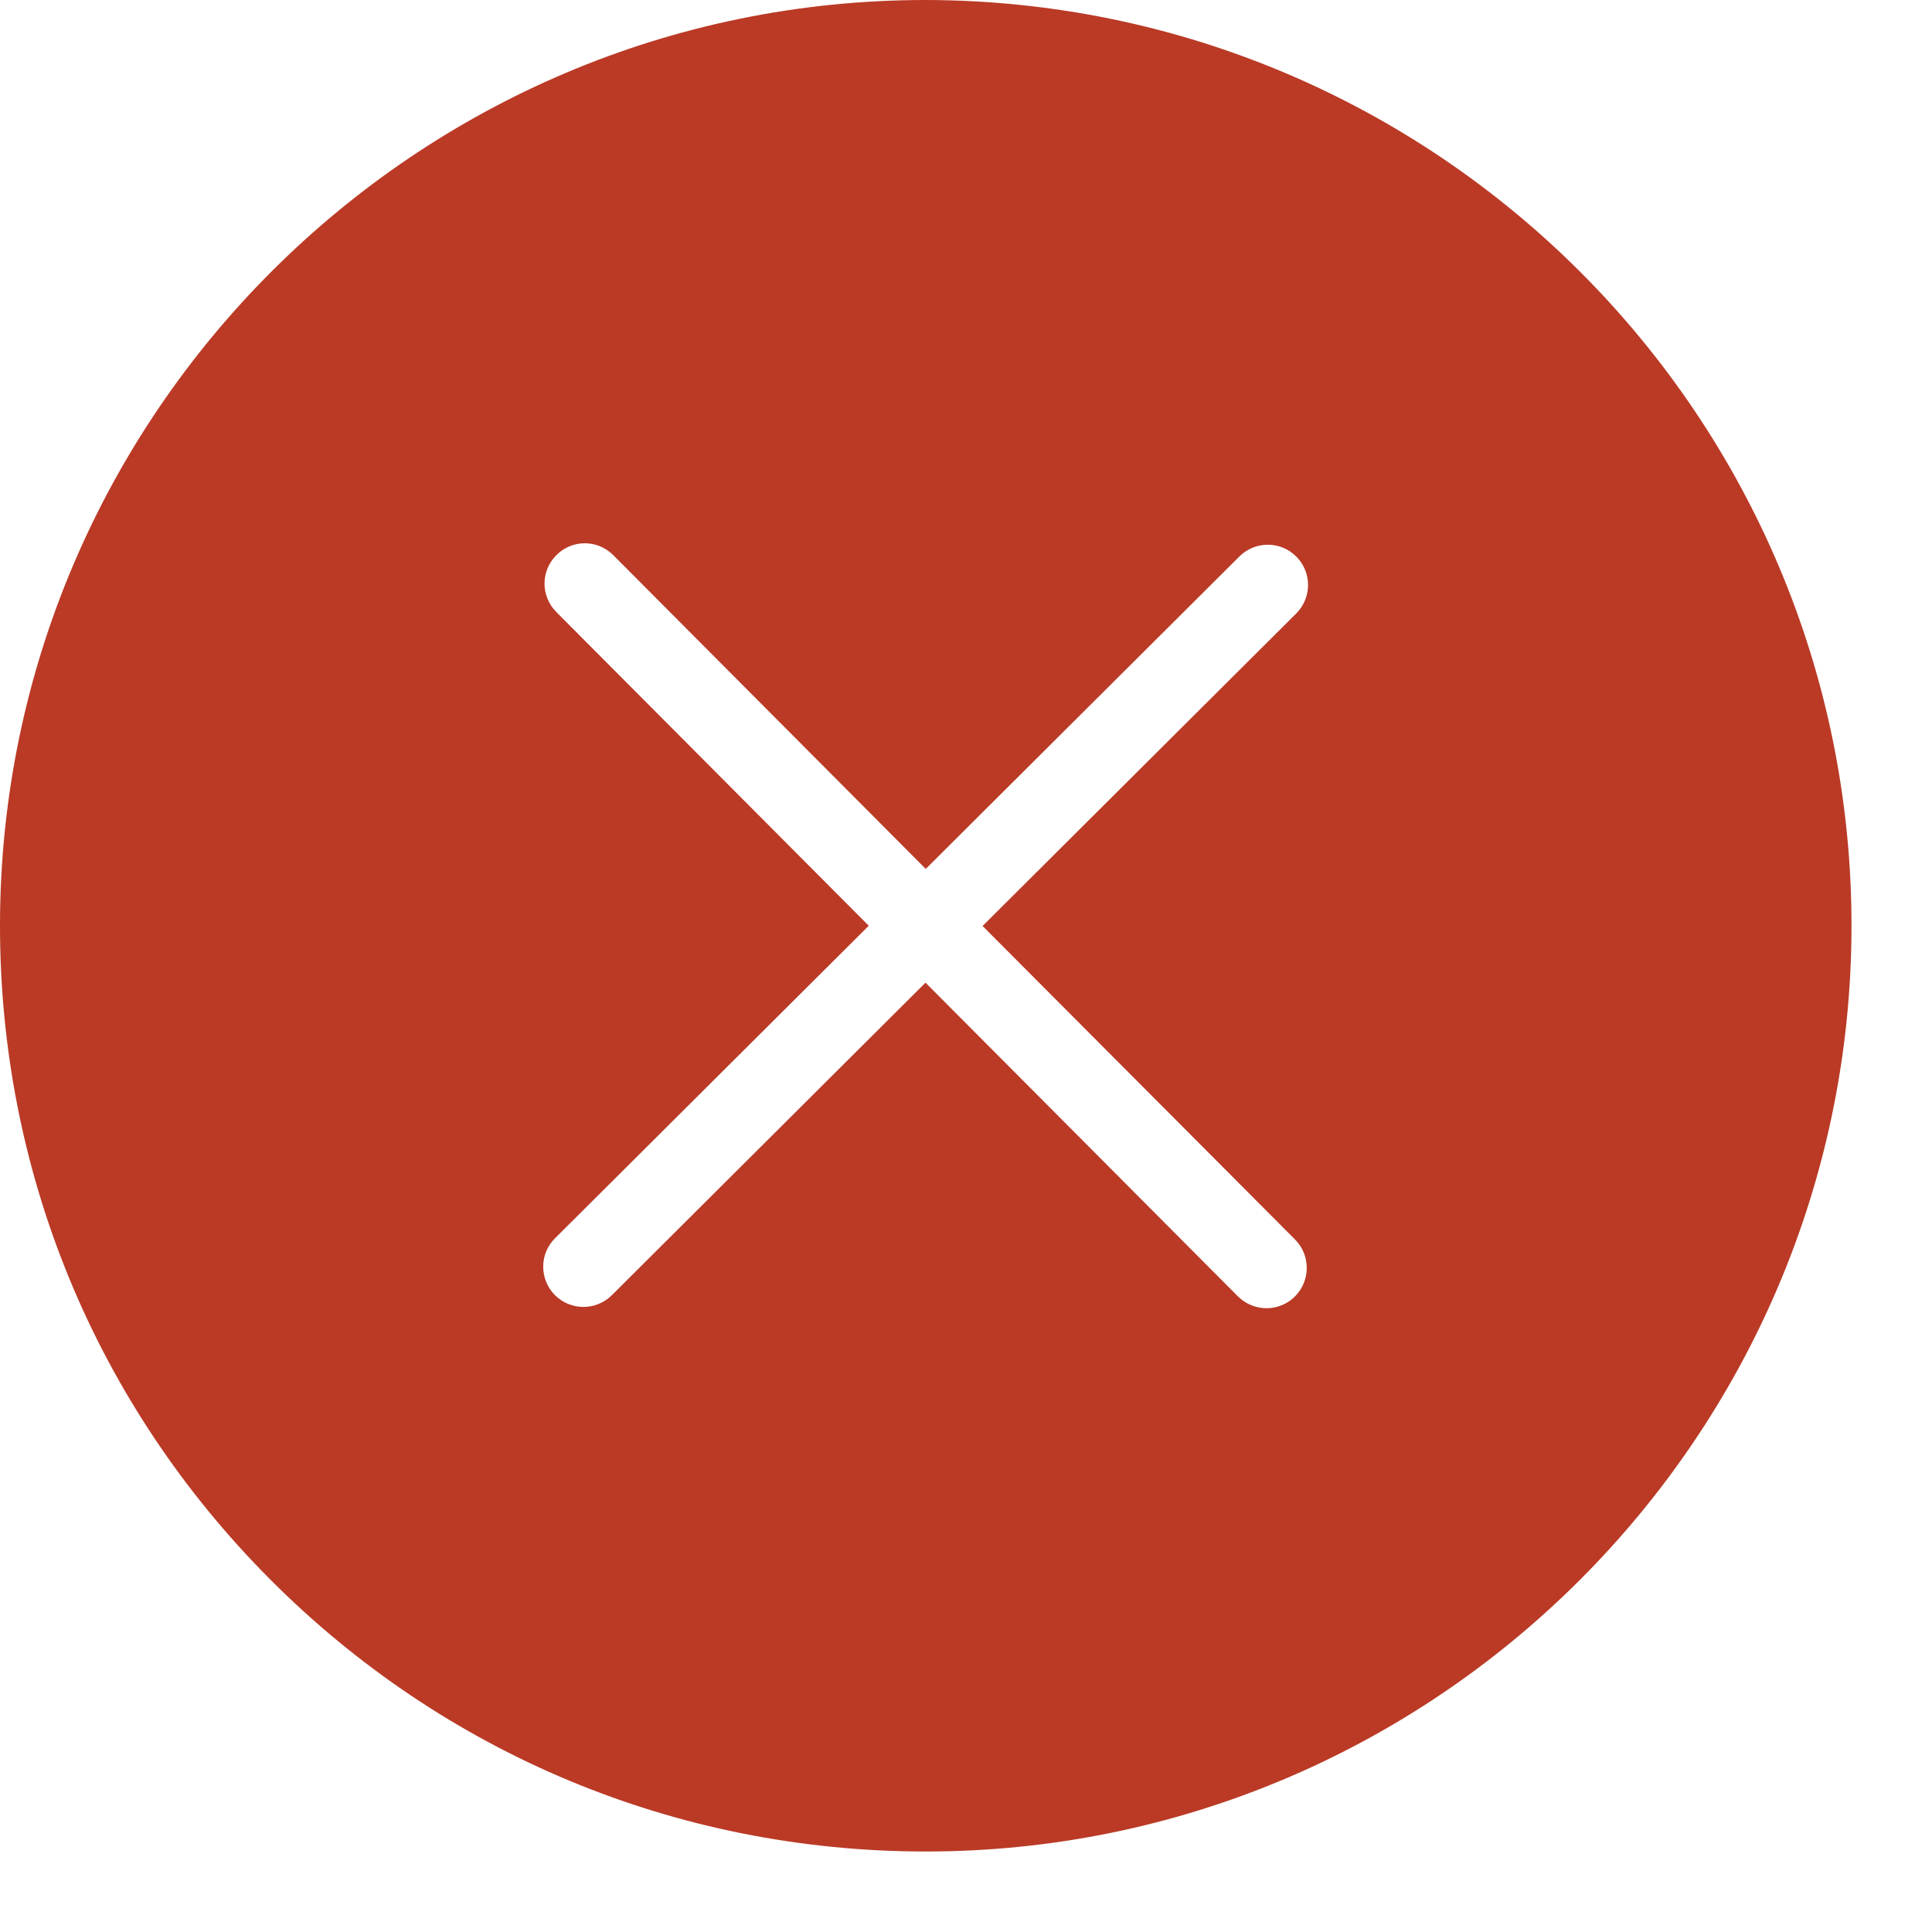
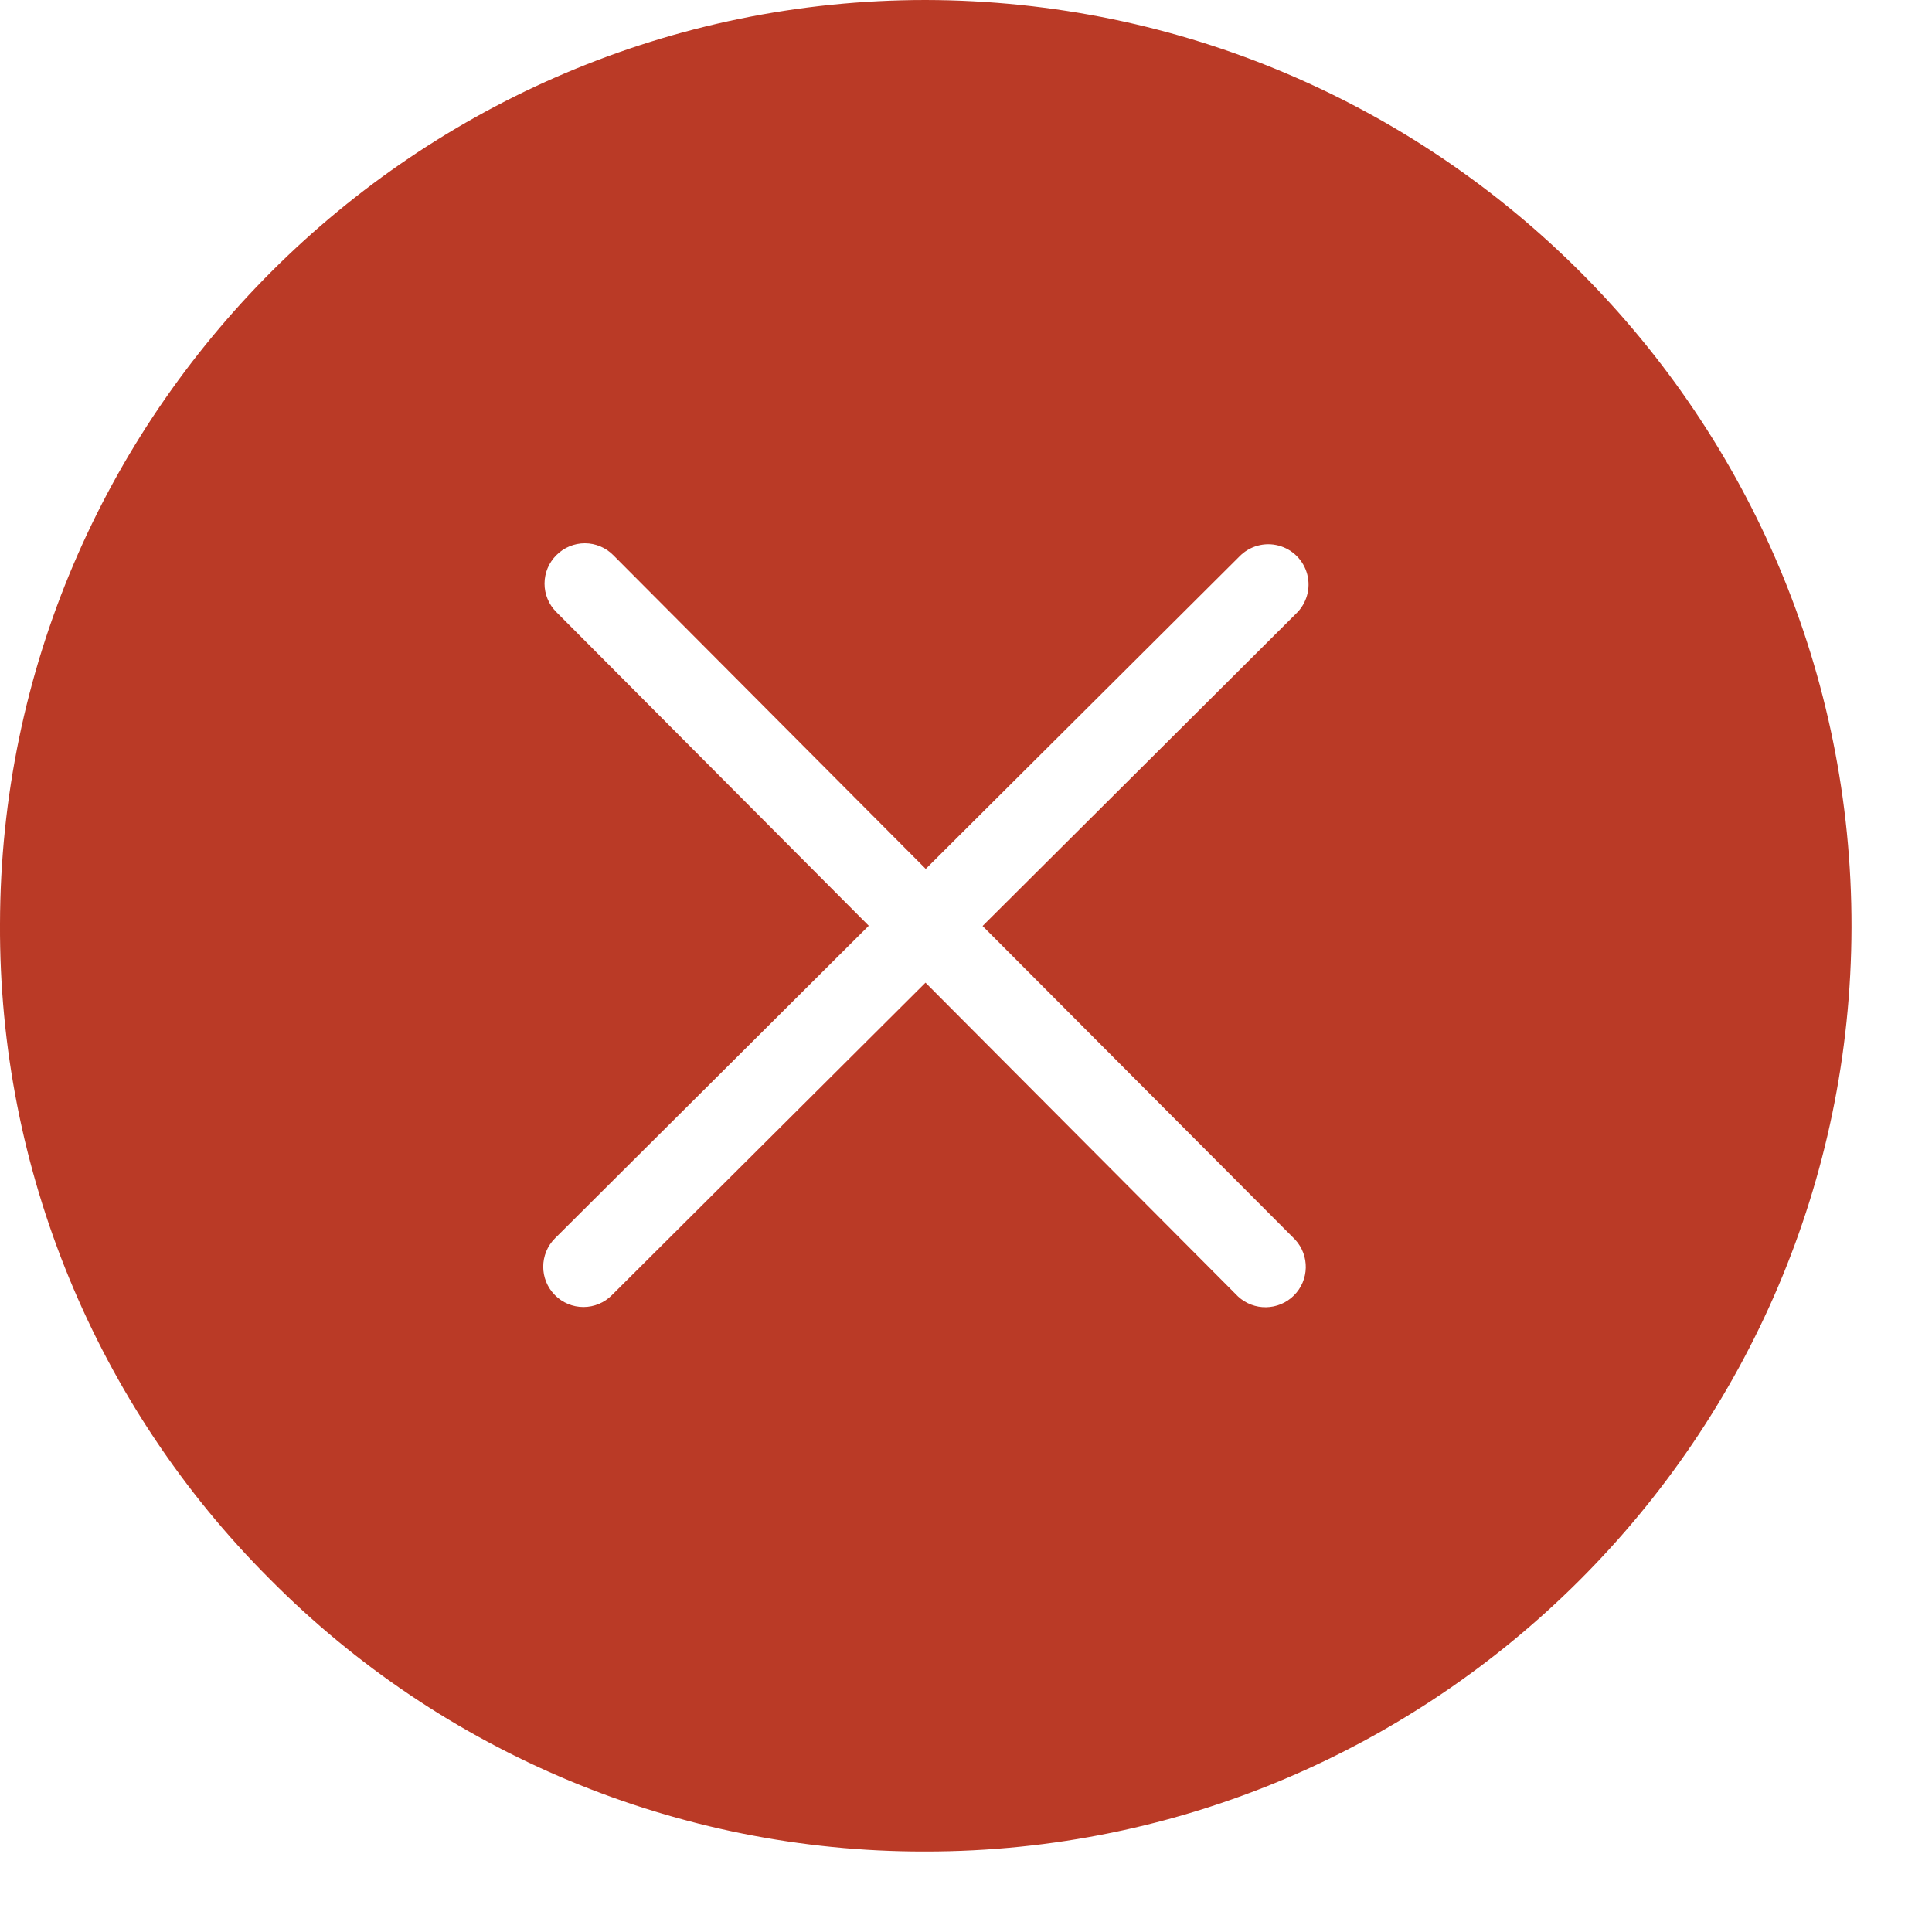
<svg xmlns="http://www.w3.org/2000/svg" width="24" height="24">
+   <path fill="none" d="M-1-1h582v402H-1z" />
  <g>
-     <rect fill="none" id="canvas_background" height="402" width="582" y="-1" x="-1" />
-   </g>
-   <g>
-     <path fill="#ba3a26" id="svg_1" d="m11.499,0c-6.329,0 -11.487,5.148 -11.499,11.477c-0.006,3.072 1.184,5.962 3.352,8.139c2.168,2.176 5.054,3.378 8.126,3.384l0.022,0c6.328,0 11.487,-5.149 11.5,-11.479c0.012,-6.34 -5.137,-11.509 -11.501,-11.521zm0.001,22.5l0,0l0,0l0,0zm4.588,-7.102c0.194,0.195 0.193,0.512 -0.002,0.707c-0.098,0.098 -0.225,0.146 -0.353,0.146c-0.127,0 -0.256,-0.049 -0.354,-0.146l-3.882,-3.898l-3.896,3.882c-0.098,0.098 -0.226,0.146 -0.354,0.146c-0.128,0 -0.255,-0.049 -0.353,-0.146c-0.195,-0.196 -0.195,-0.513 0.001,-0.707l3.897,-3.882l-3.882,-3.898c-0.195,-0.196 -0.194,-0.512 0.002,-0.706c0.195,-0.197 0.512,-0.196 0.707,0.001l3.881,3.897l3.896,-3.881c0.195,-0.195 0.513,-0.195 0.707,0.001c0.195,0.195 0.195,0.512 -0.001,0.707l-3.896,3.882l3.882,3.895z" />
+     <path fill="#ba3a26" d="M11.499 0C5.17 0 .012 5.148 0 11.477a11.426 11.426 0 003.352 8.139A11.428 11.428 0 0011.478 23h.022c6.328 0 11.487-5.149 11.5-11.479C23.012 5.181 17.863.012 11.499 0zm.001 22.5zm4.588-7.102a.501.501 0 01-.709.707l-3.882-3.898-3.896 3.882a.498.498 0 01-.707 0 .5.5 0 01.001-.707l3.897-3.882L6.91 7.602a.498.498 0 01.002-.706.497.497 0 01.707.001l3.881 3.897 3.896-3.881a.5.5 0 11.706.708l-3.896 3.882 3.882 3.895z" />
  </g>
</svg>
